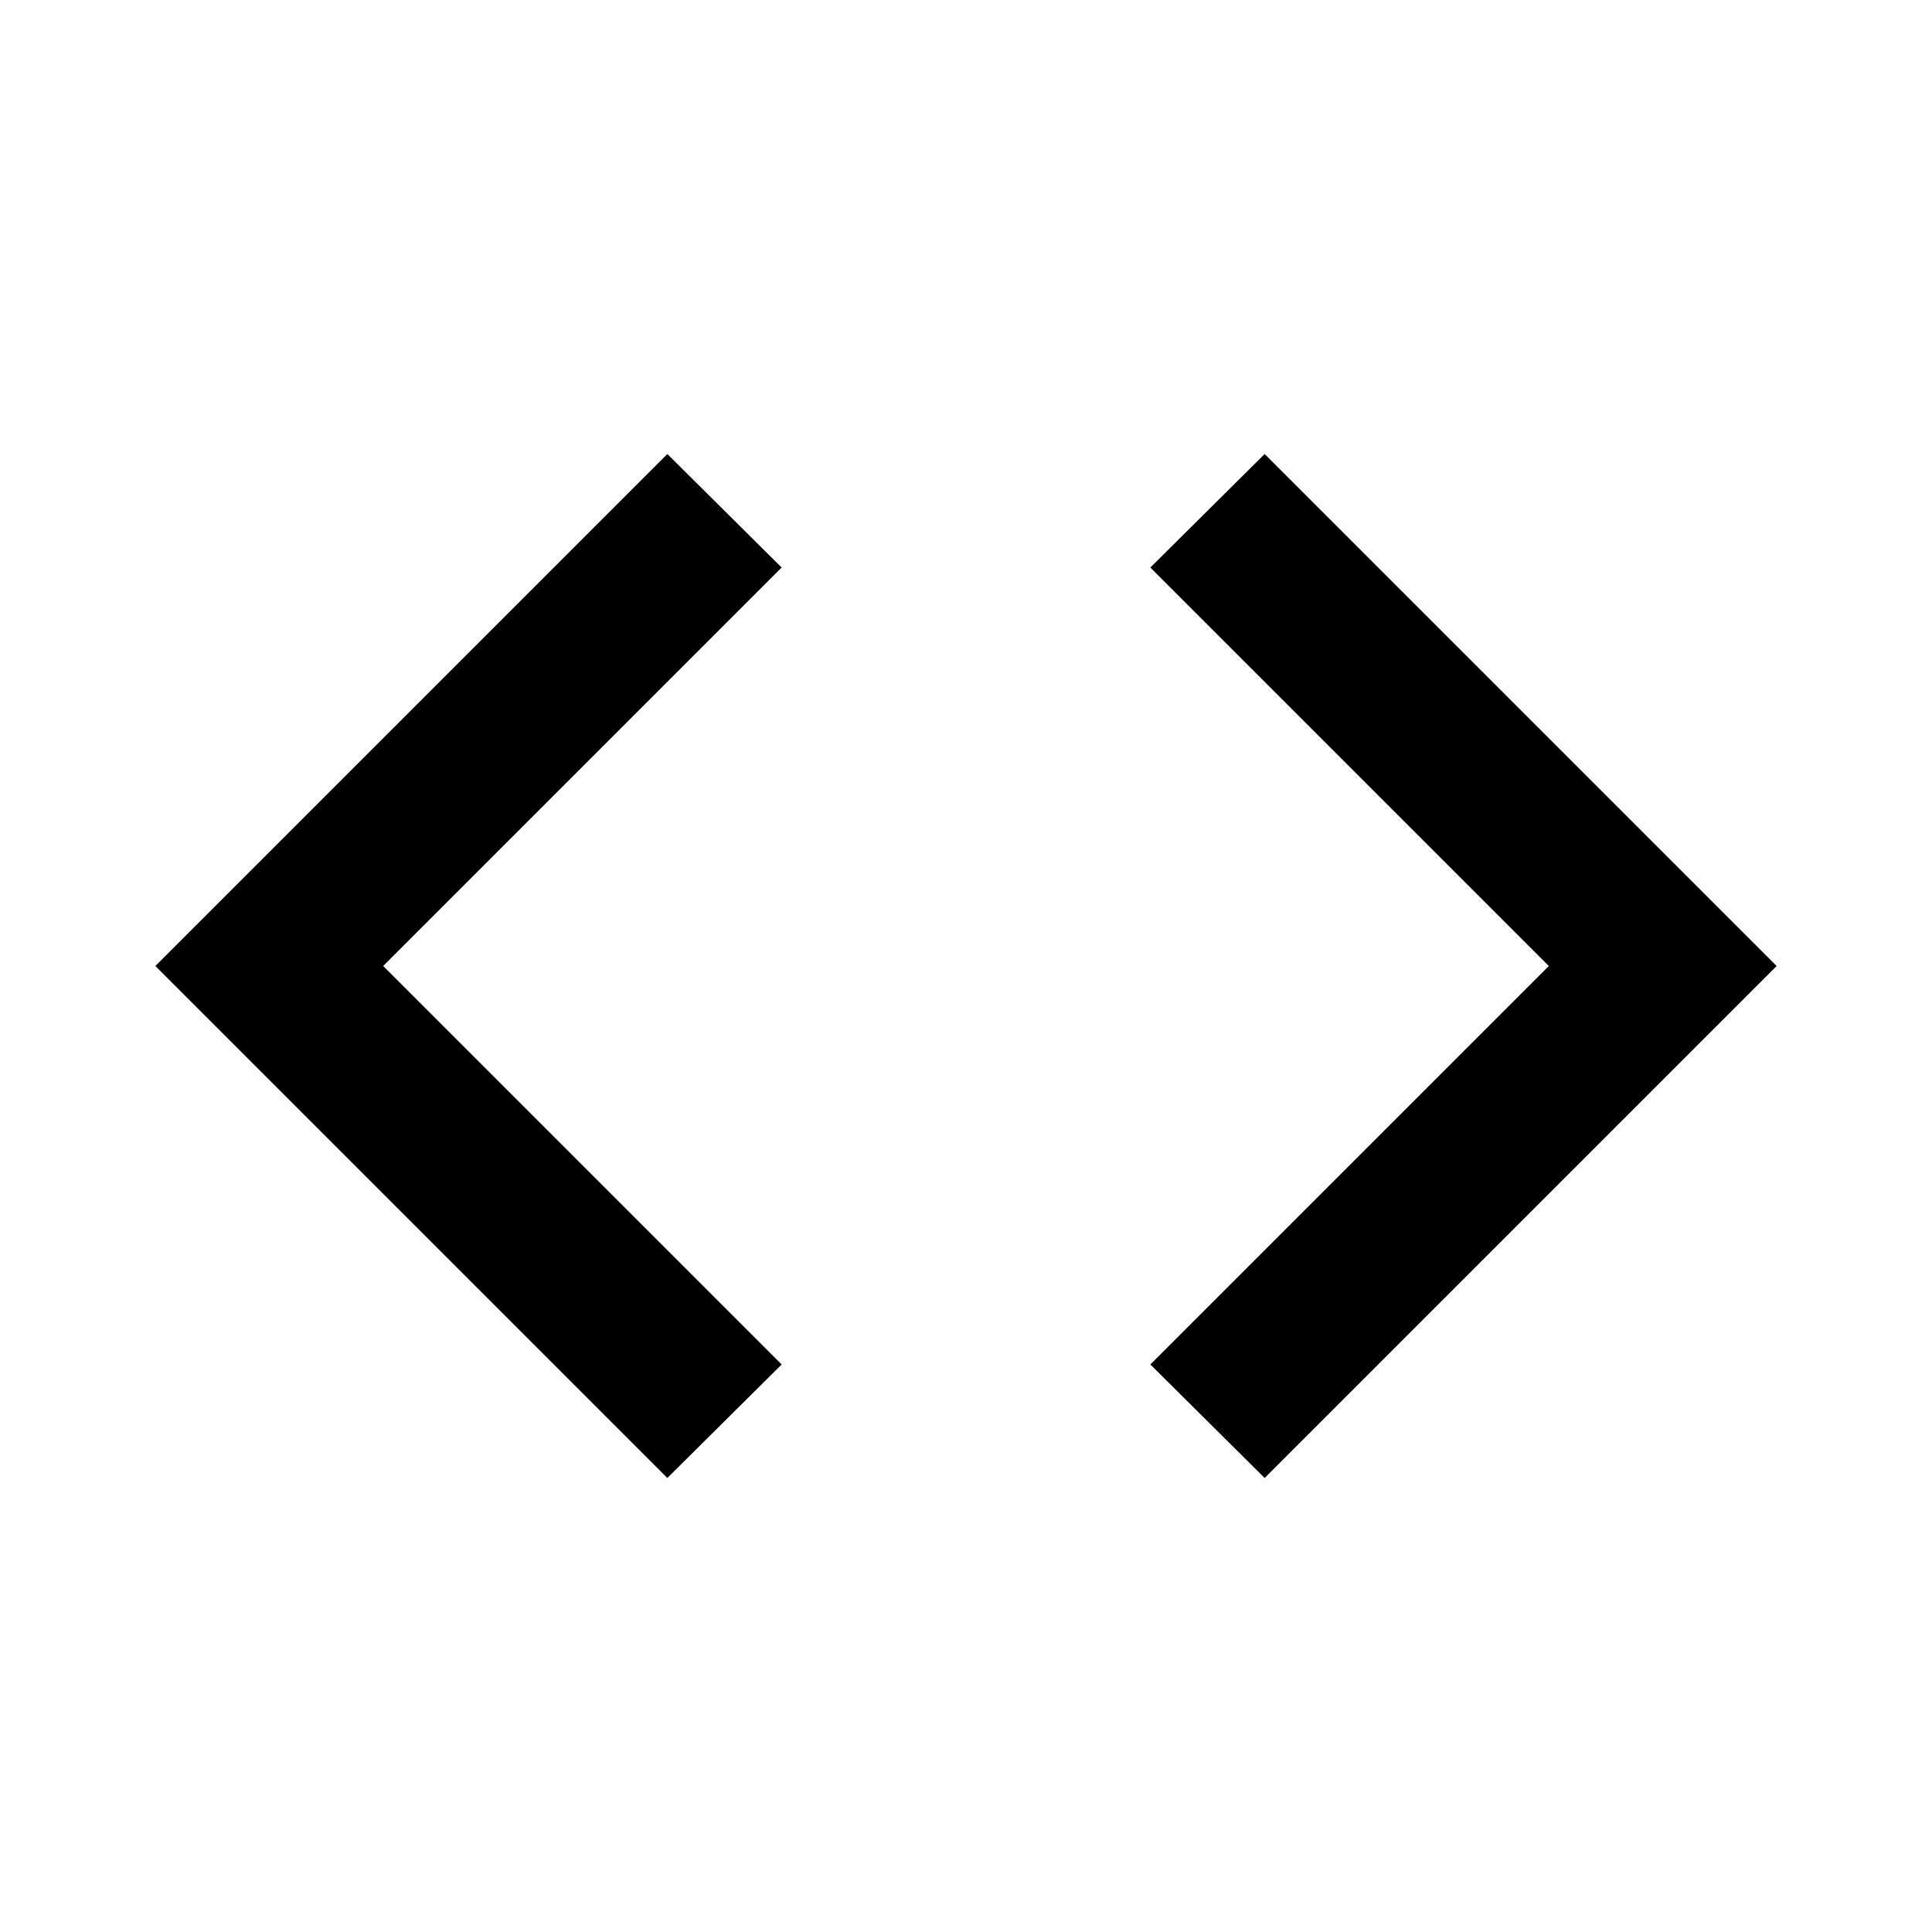
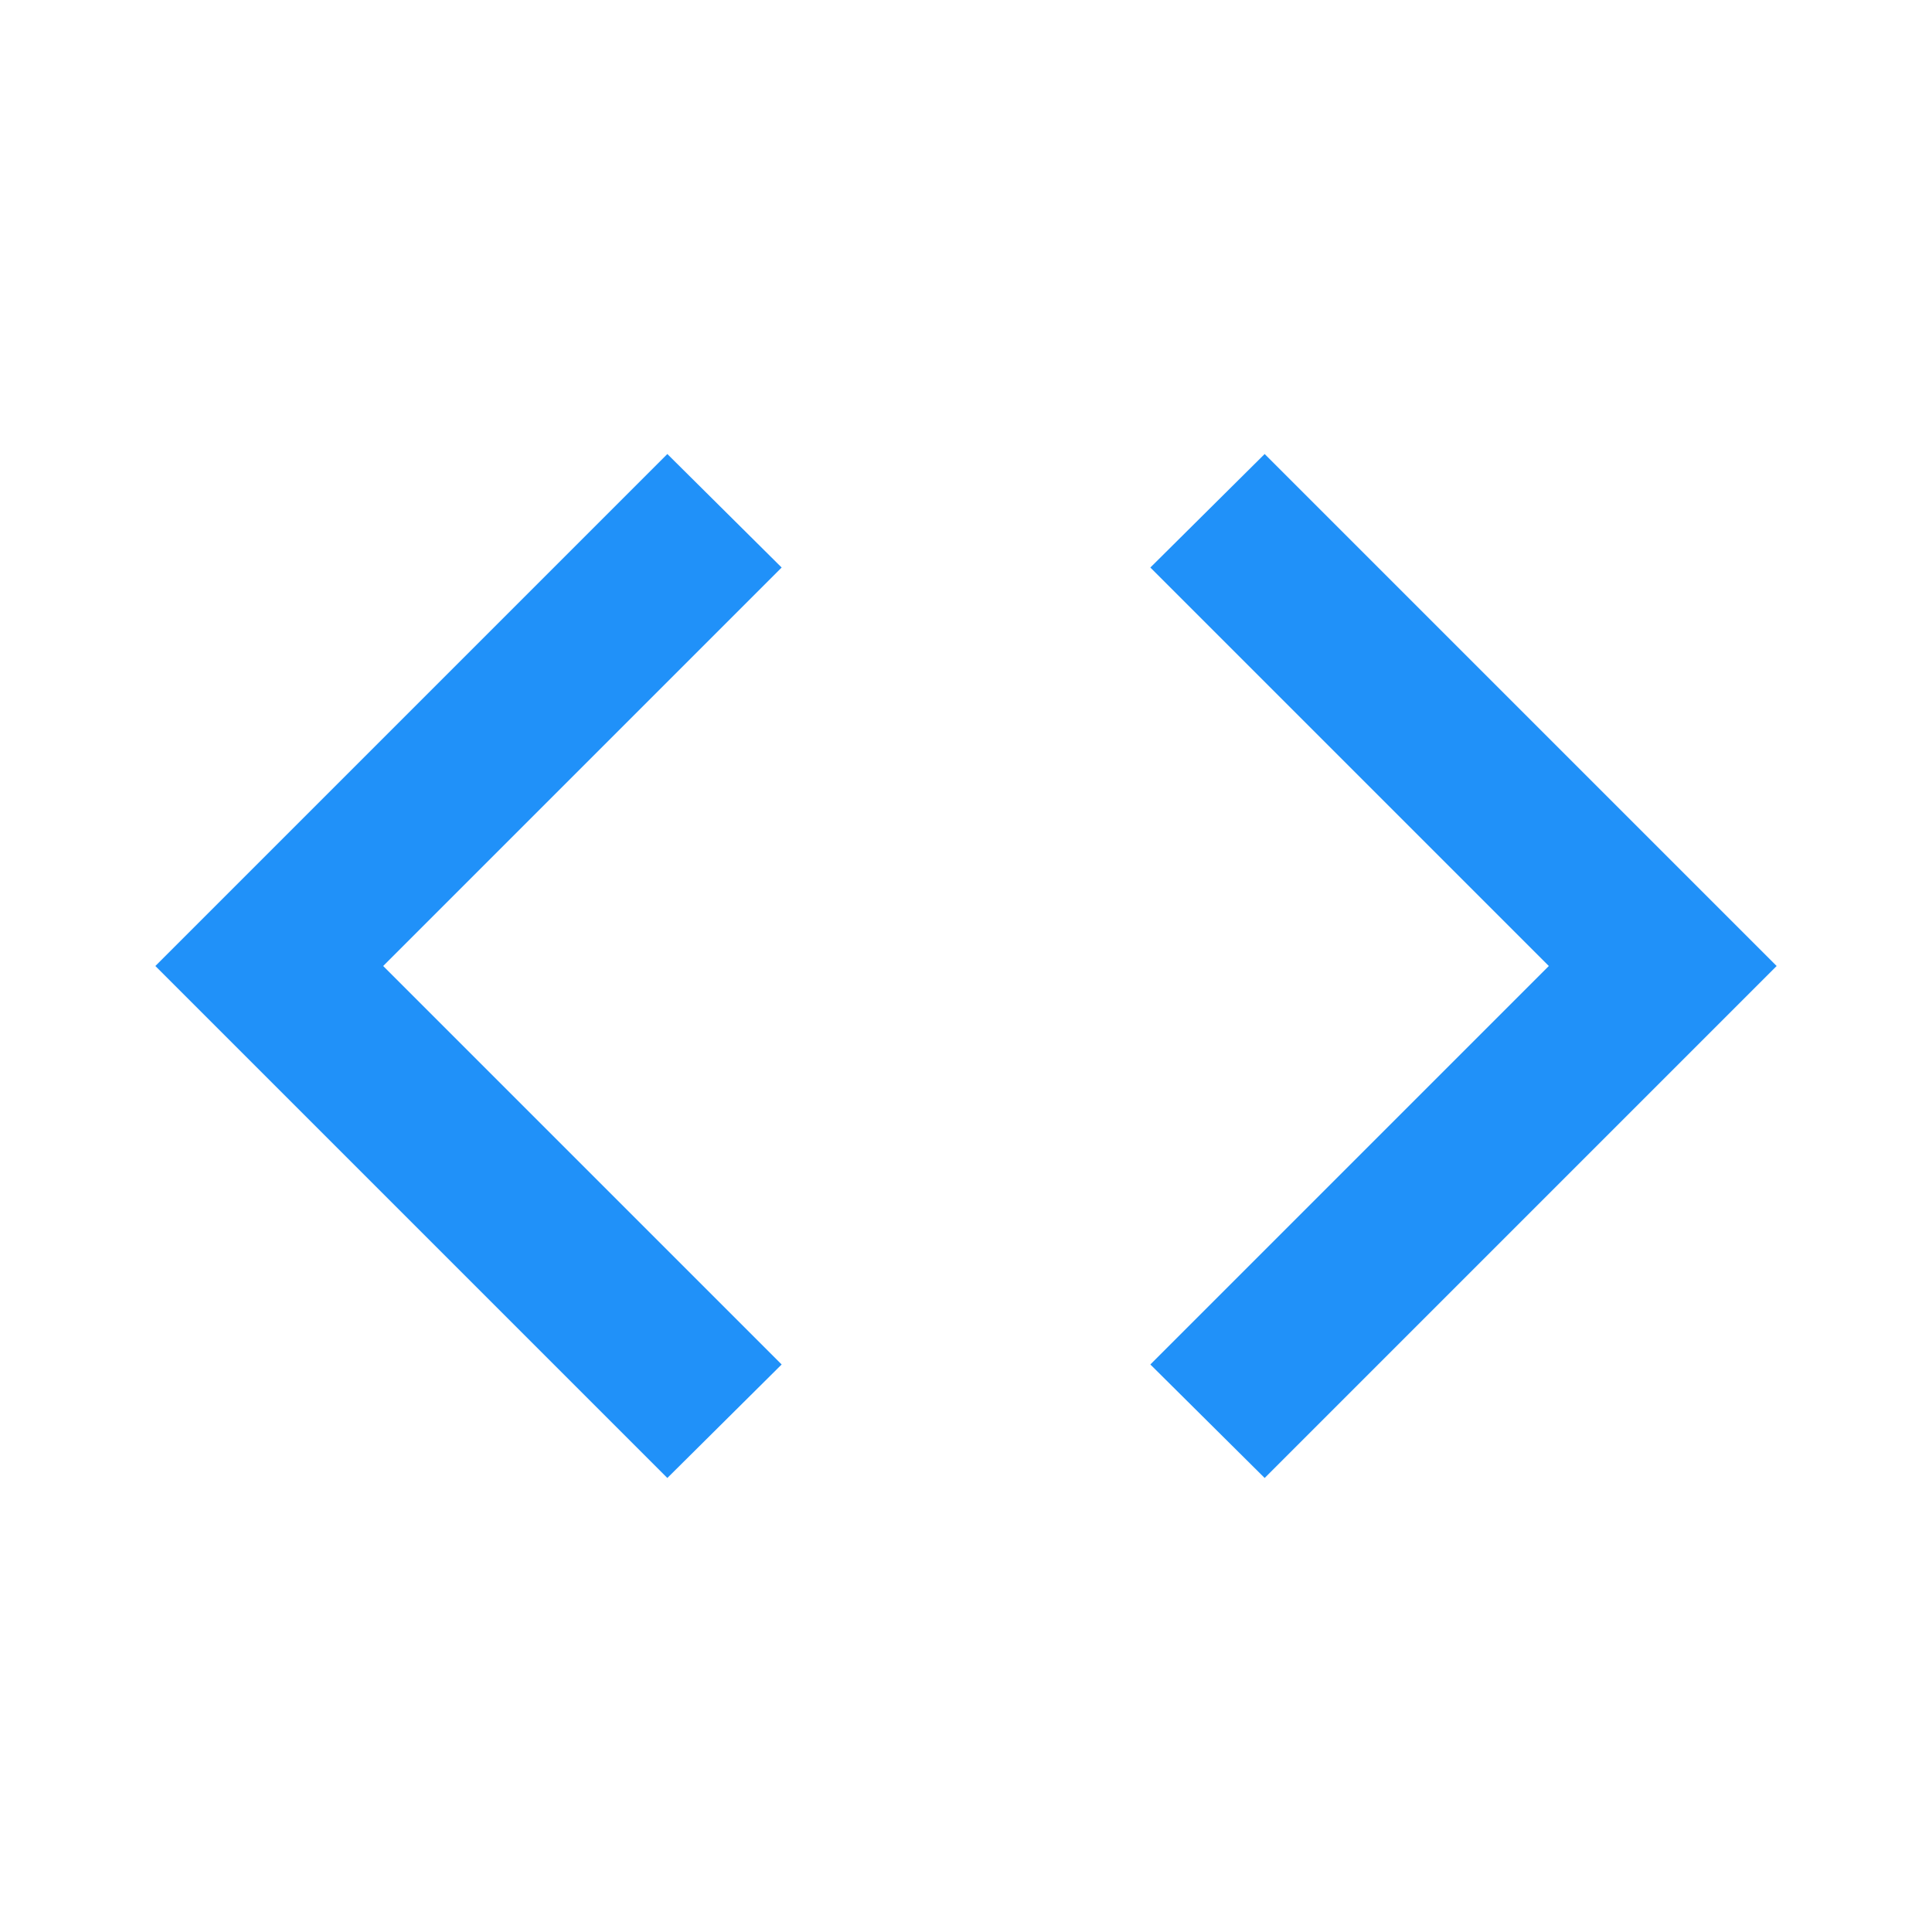
- <svg xmlns="http://www.w3.org/2000/svg" width="24" height="24" viewBox="0 0 24 24" style="fill: rgba(0, 0, 0, 1);transform: ;msFilter:;">
+ <svg xmlns="http://www.w3.org/2000/svg" width="24" height="24" viewBox="0 0 24 24" style="fill: #2091F9;transform: ;msFilter:;">
  <path d="M8.29 5.64 1.93 12l6.36 6.36 1.42-1.41L4.76 12l4.95-4.95-1.42-1.41zm6 1.41L19.24 12l-4.95 4.95 1.42 1.41L22.07 12l-6.36-6.36-1.42 1.41z" />
</svg>
